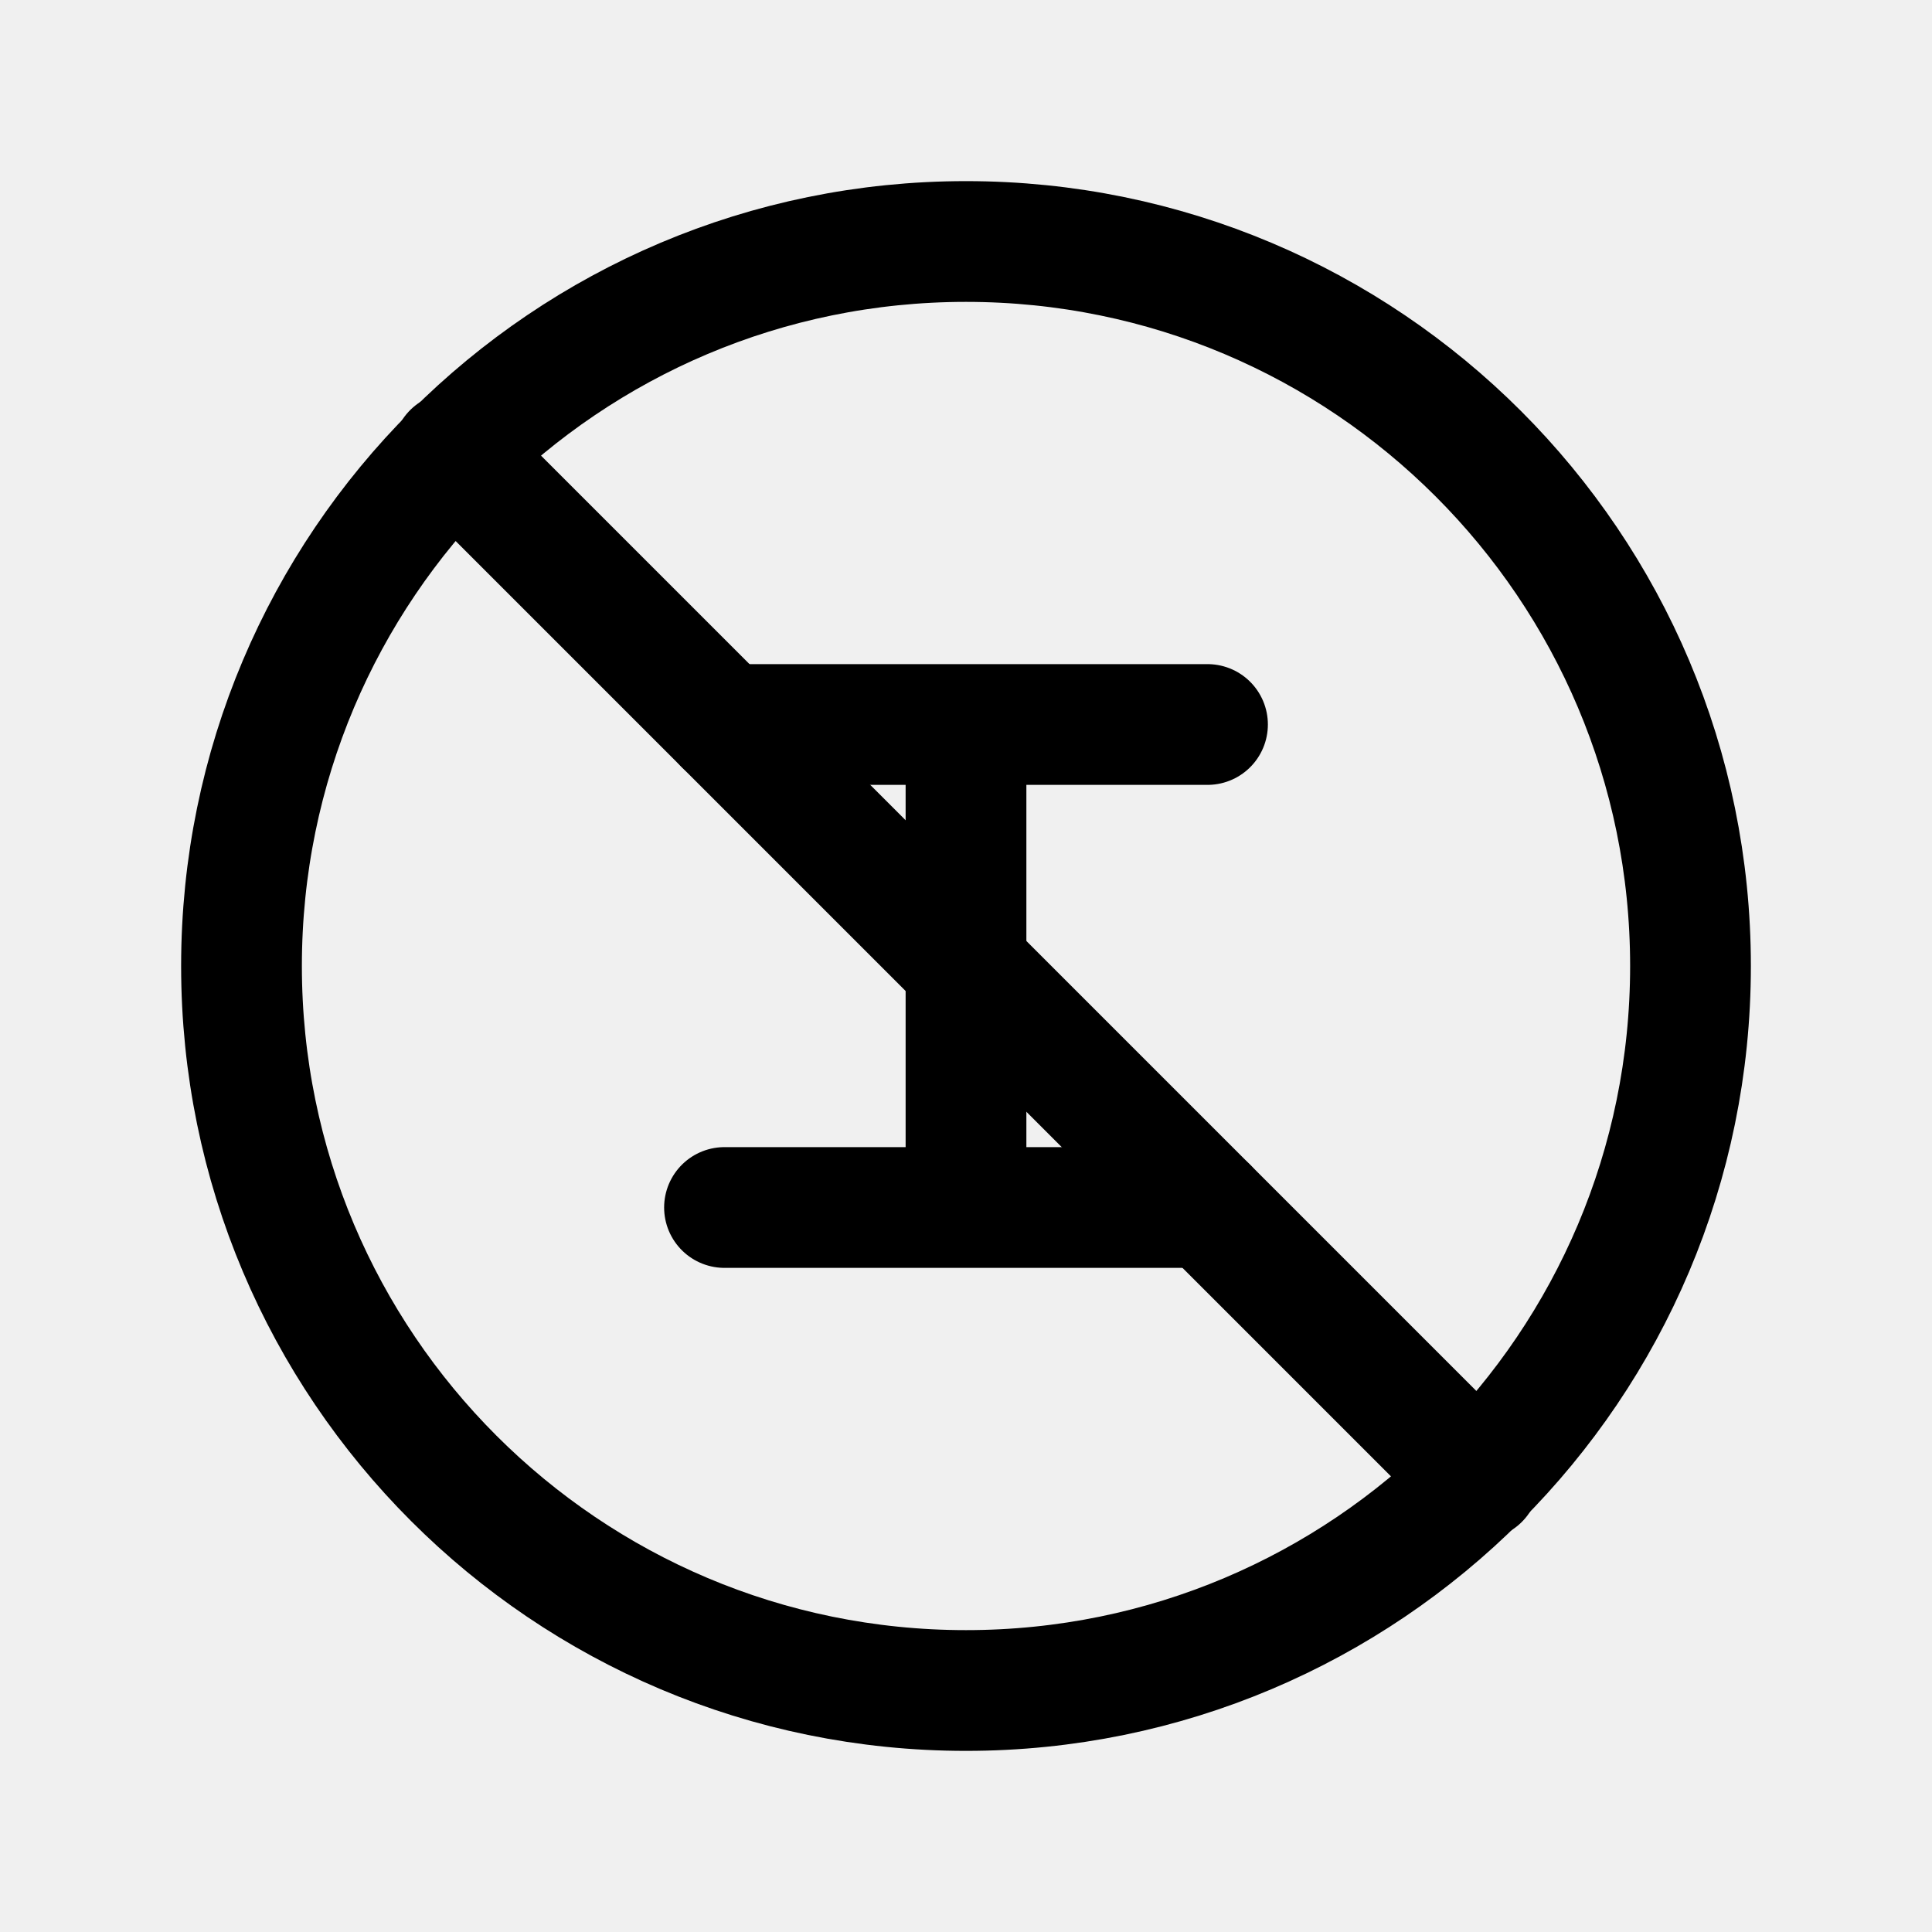
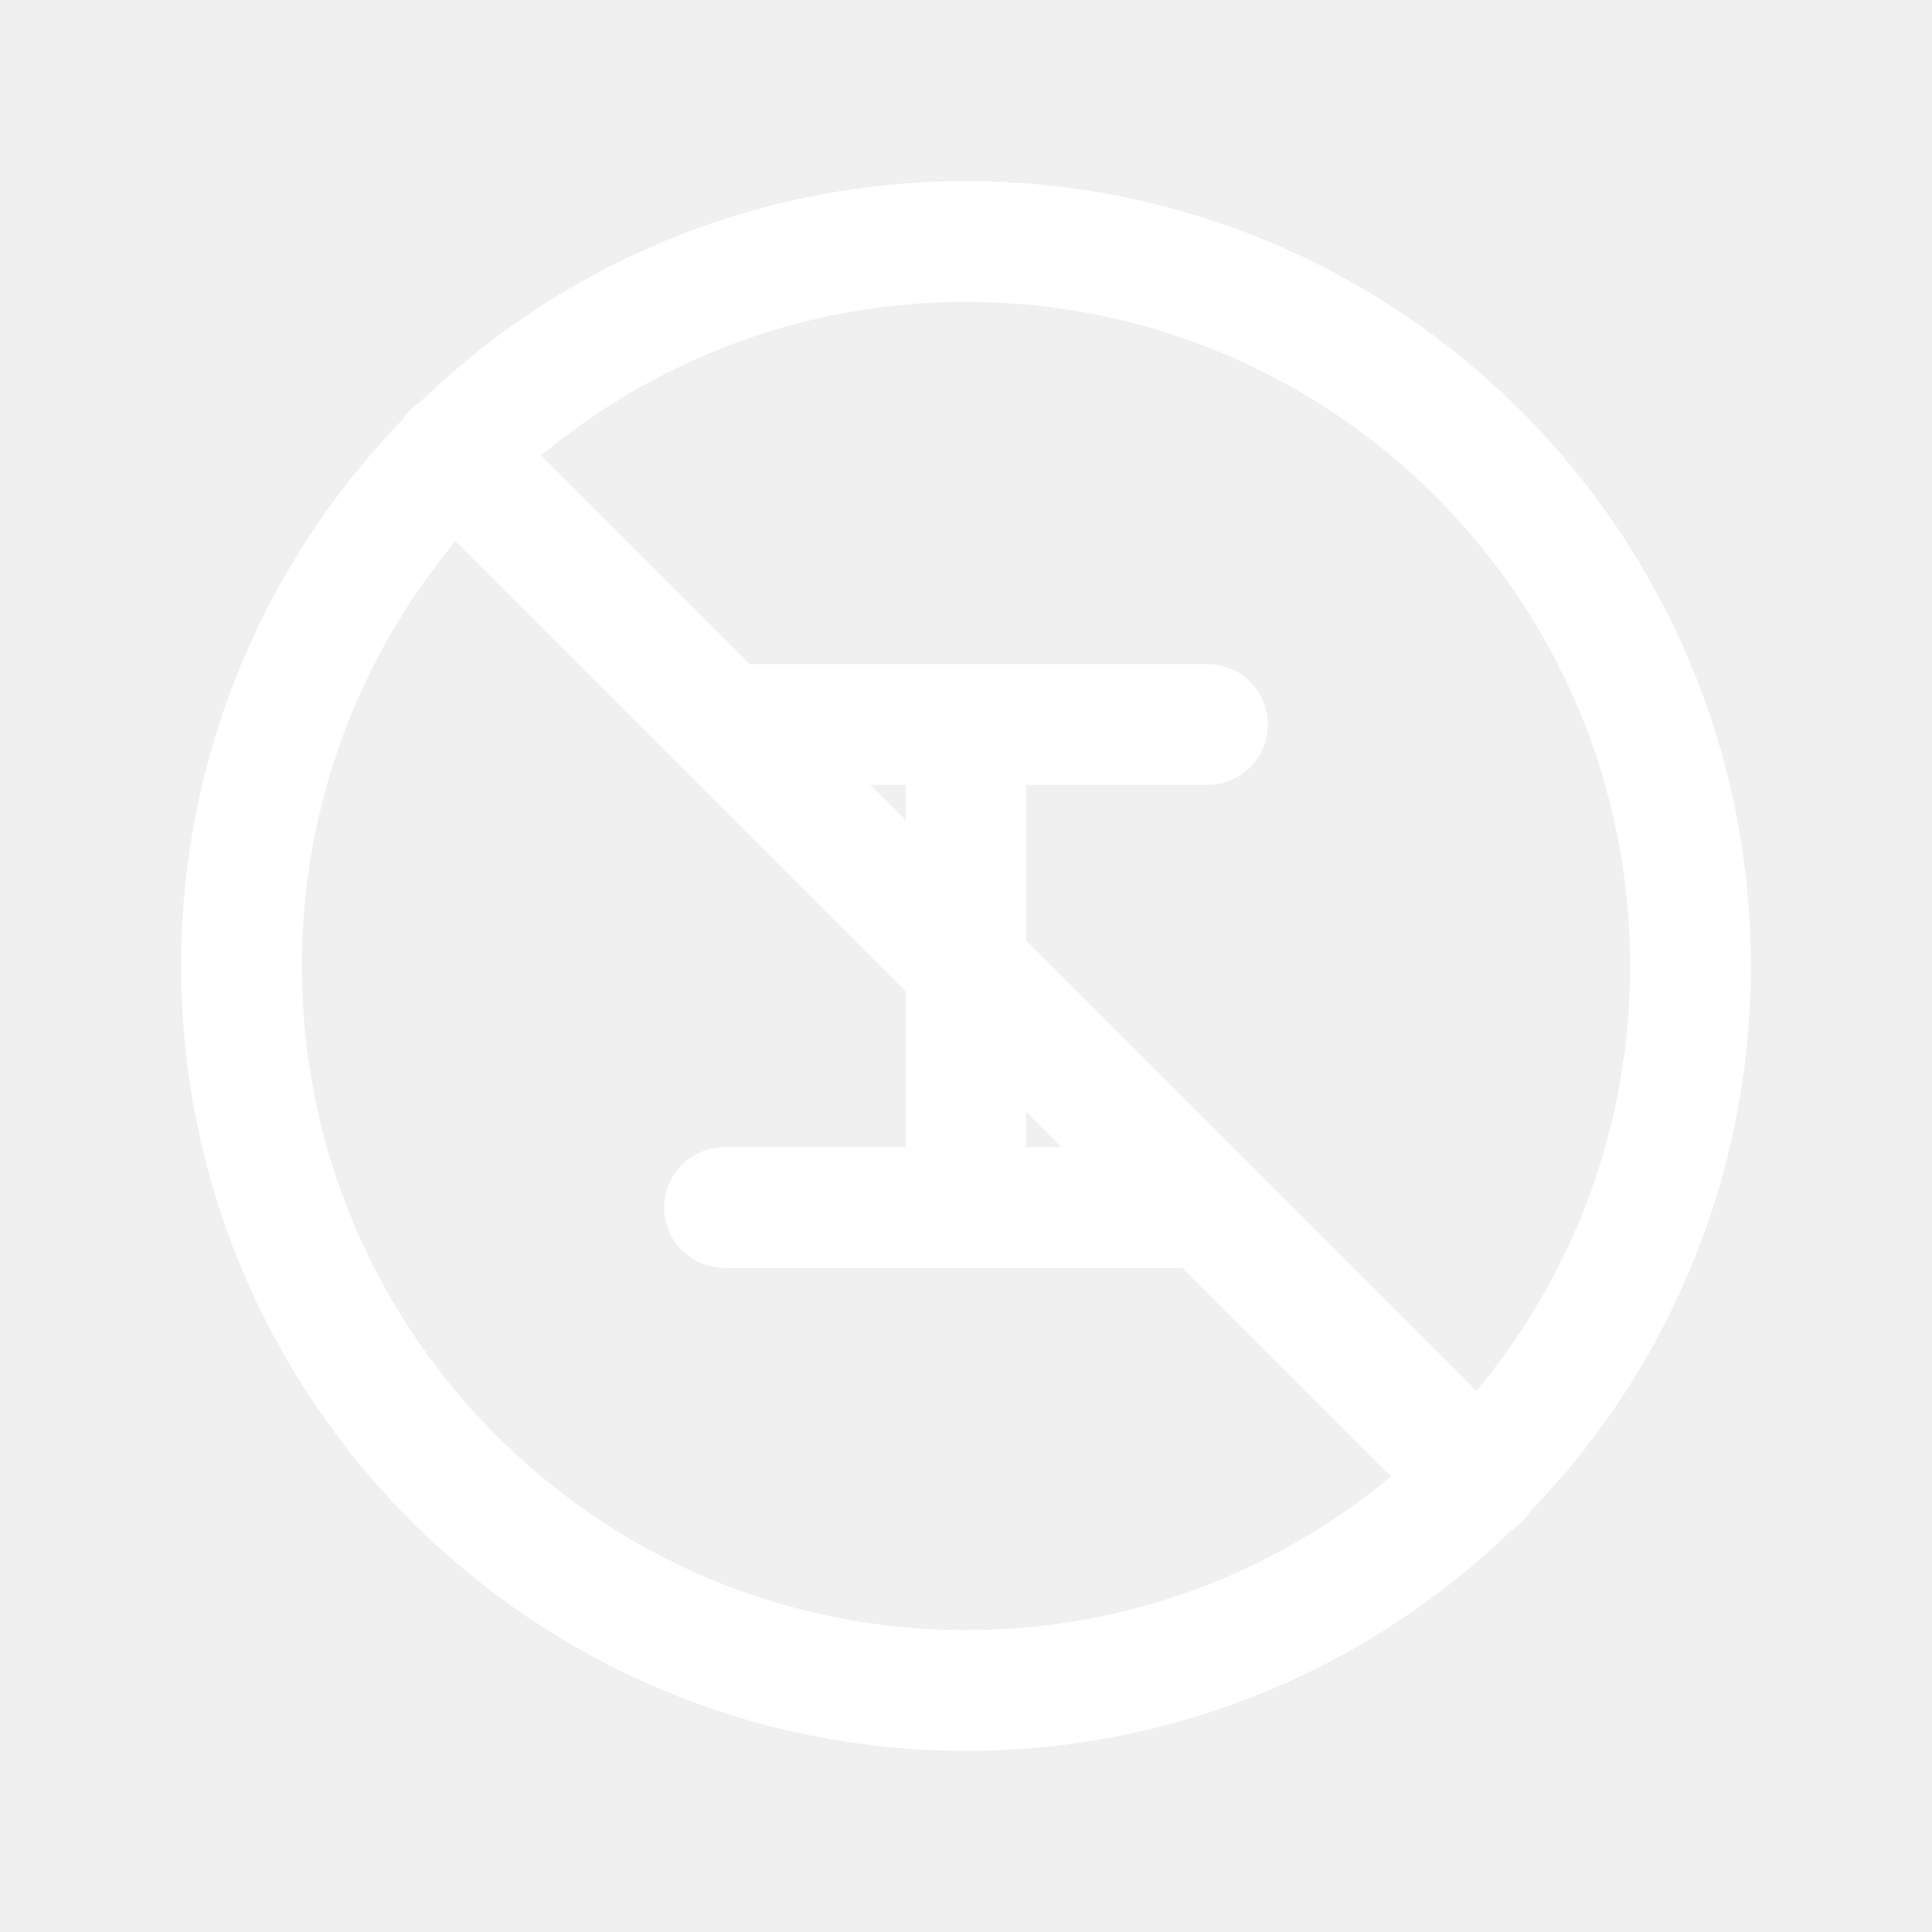
- <svg xmlns="http://www.w3.org/2000/svg" width="64" height="64" viewBox="0 0 64 64" fill="none" stroke="currentColor" stroke-width="4" stroke-linecap="round" stroke-linejoin="round">
+ <svg xmlns="http://www.w3.org/2000/svg" width="64" height="64" viewBox="0 0 64 64" fill="none" stroke="#FFFFFF" stroke-width="4" stroke-linecap="round" stroke-linejoin="round">
  <circle cx="32" cy="32" r="24" />
  <line x1="15" y1="15" x2="49" y2="49" />
  <path d="M24 24h16M24 40h16M32 24v16" />
</svg>
